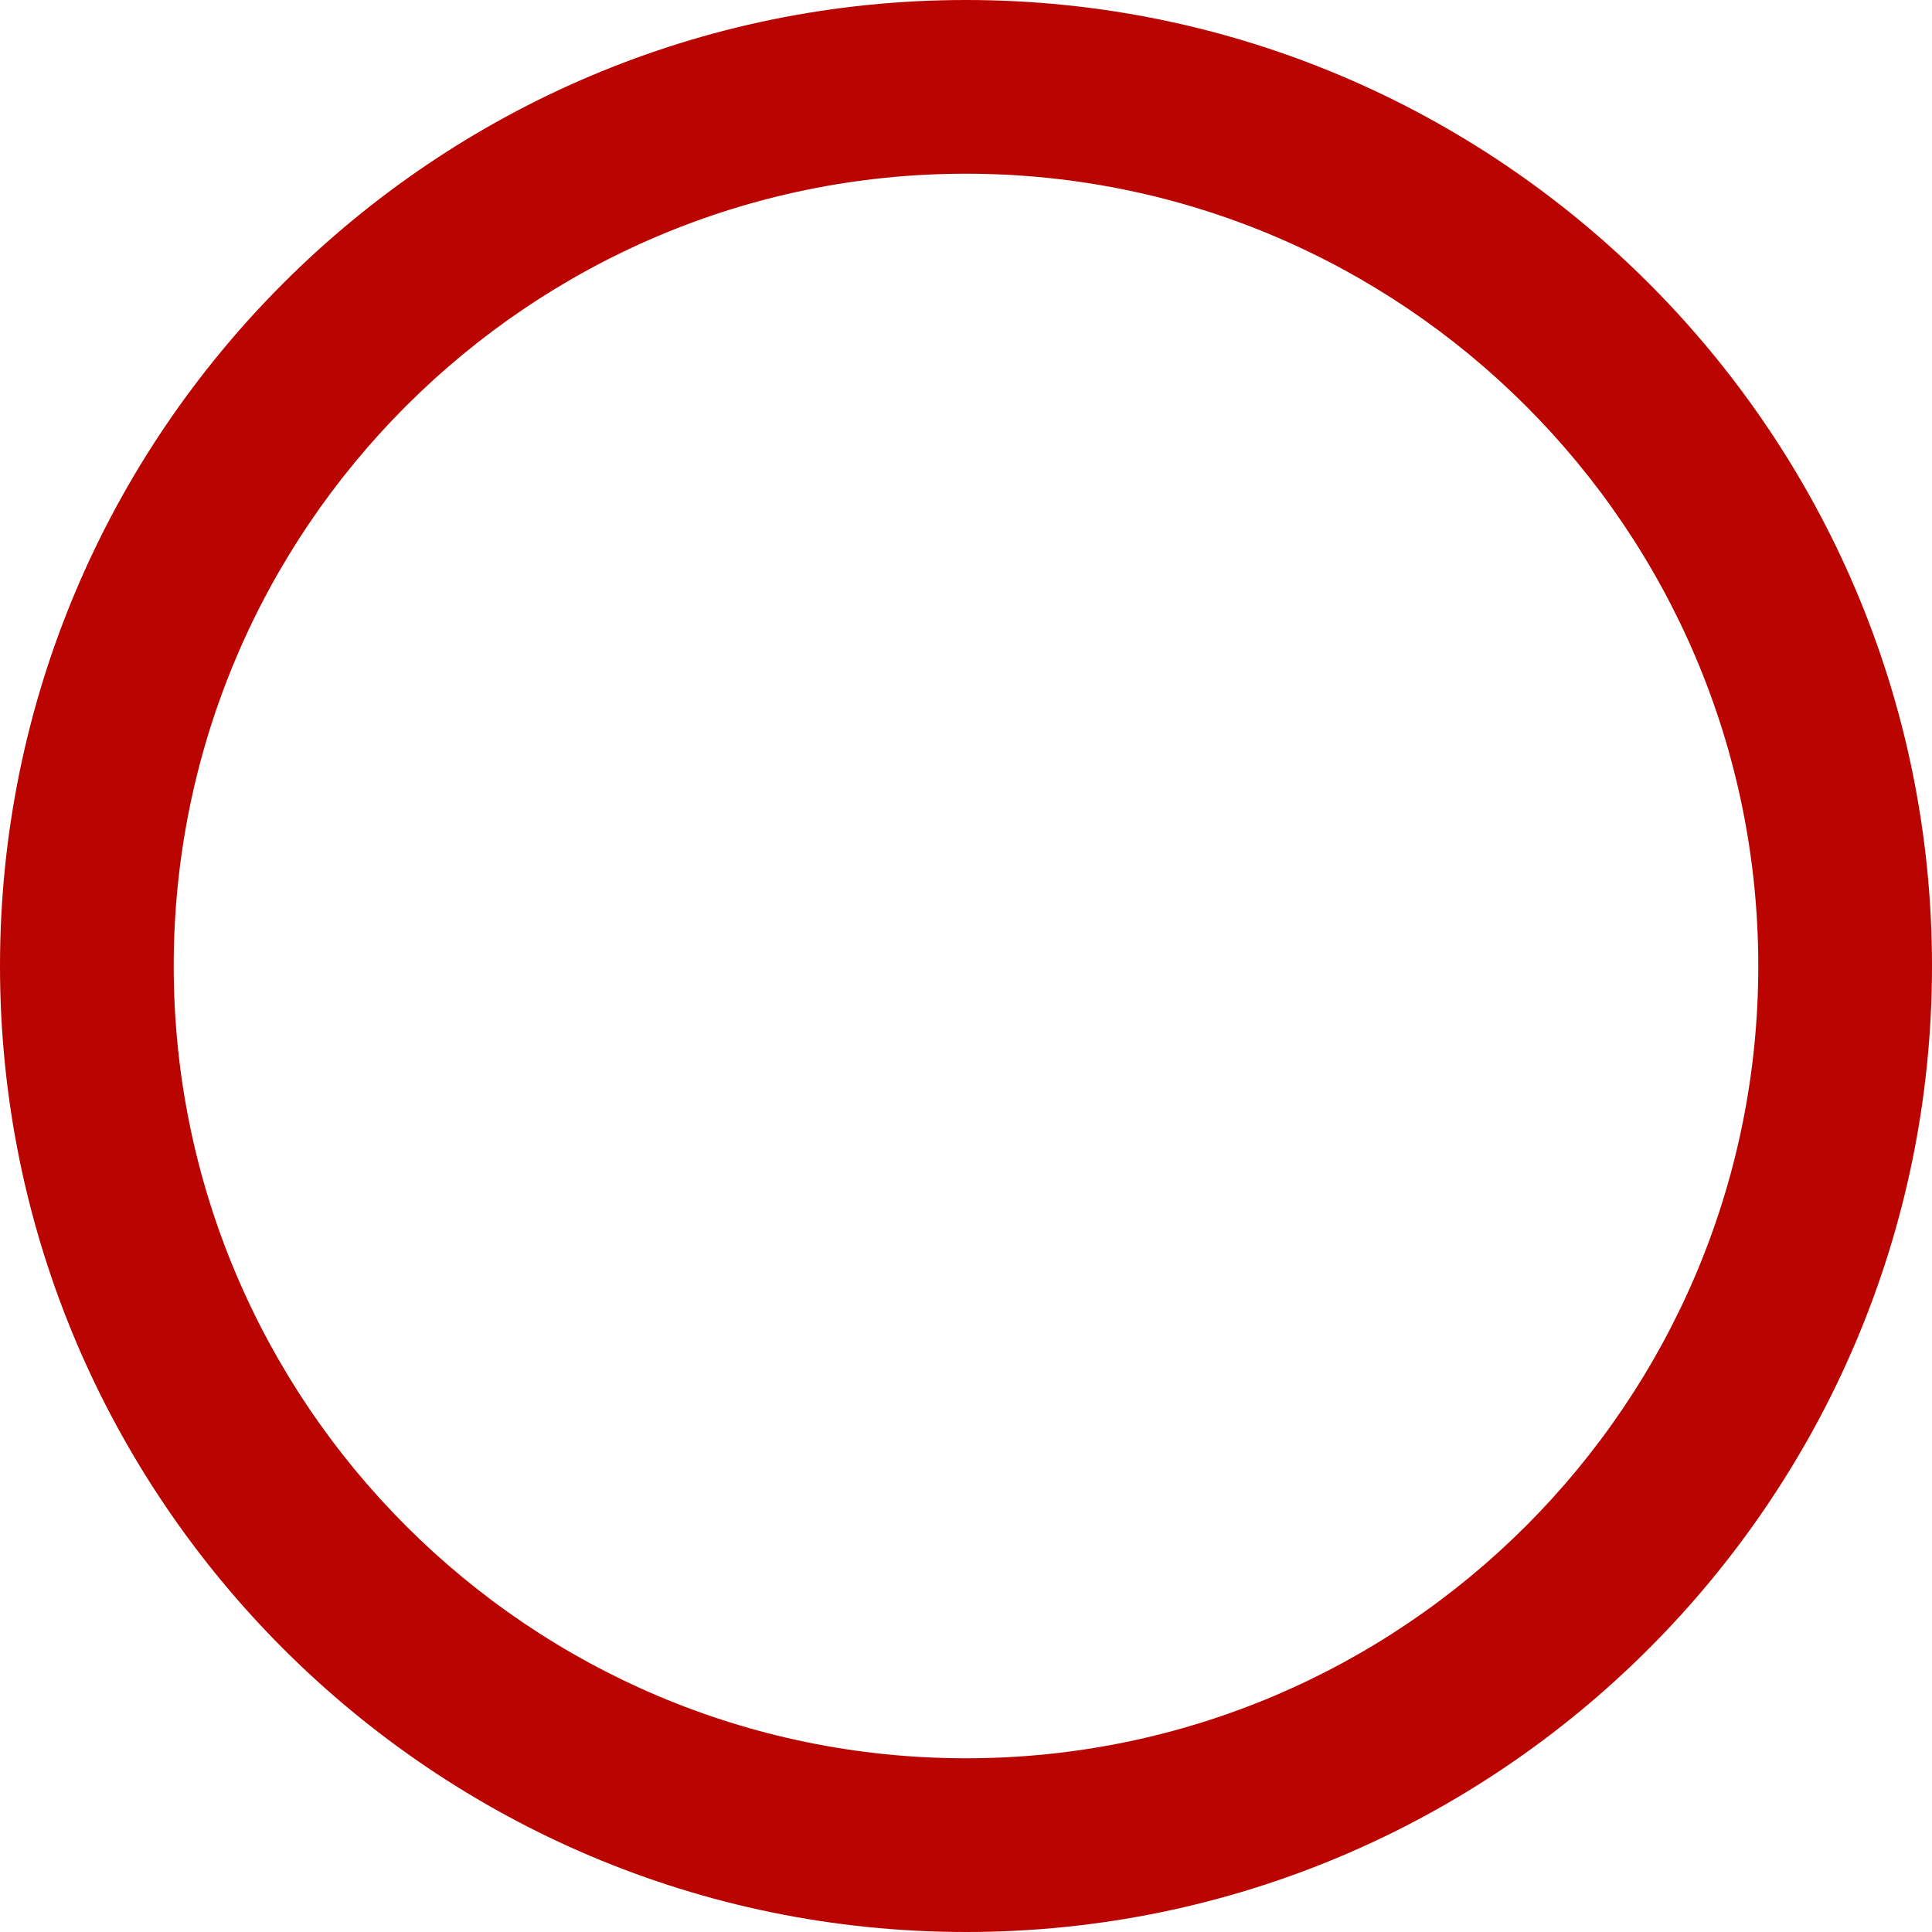
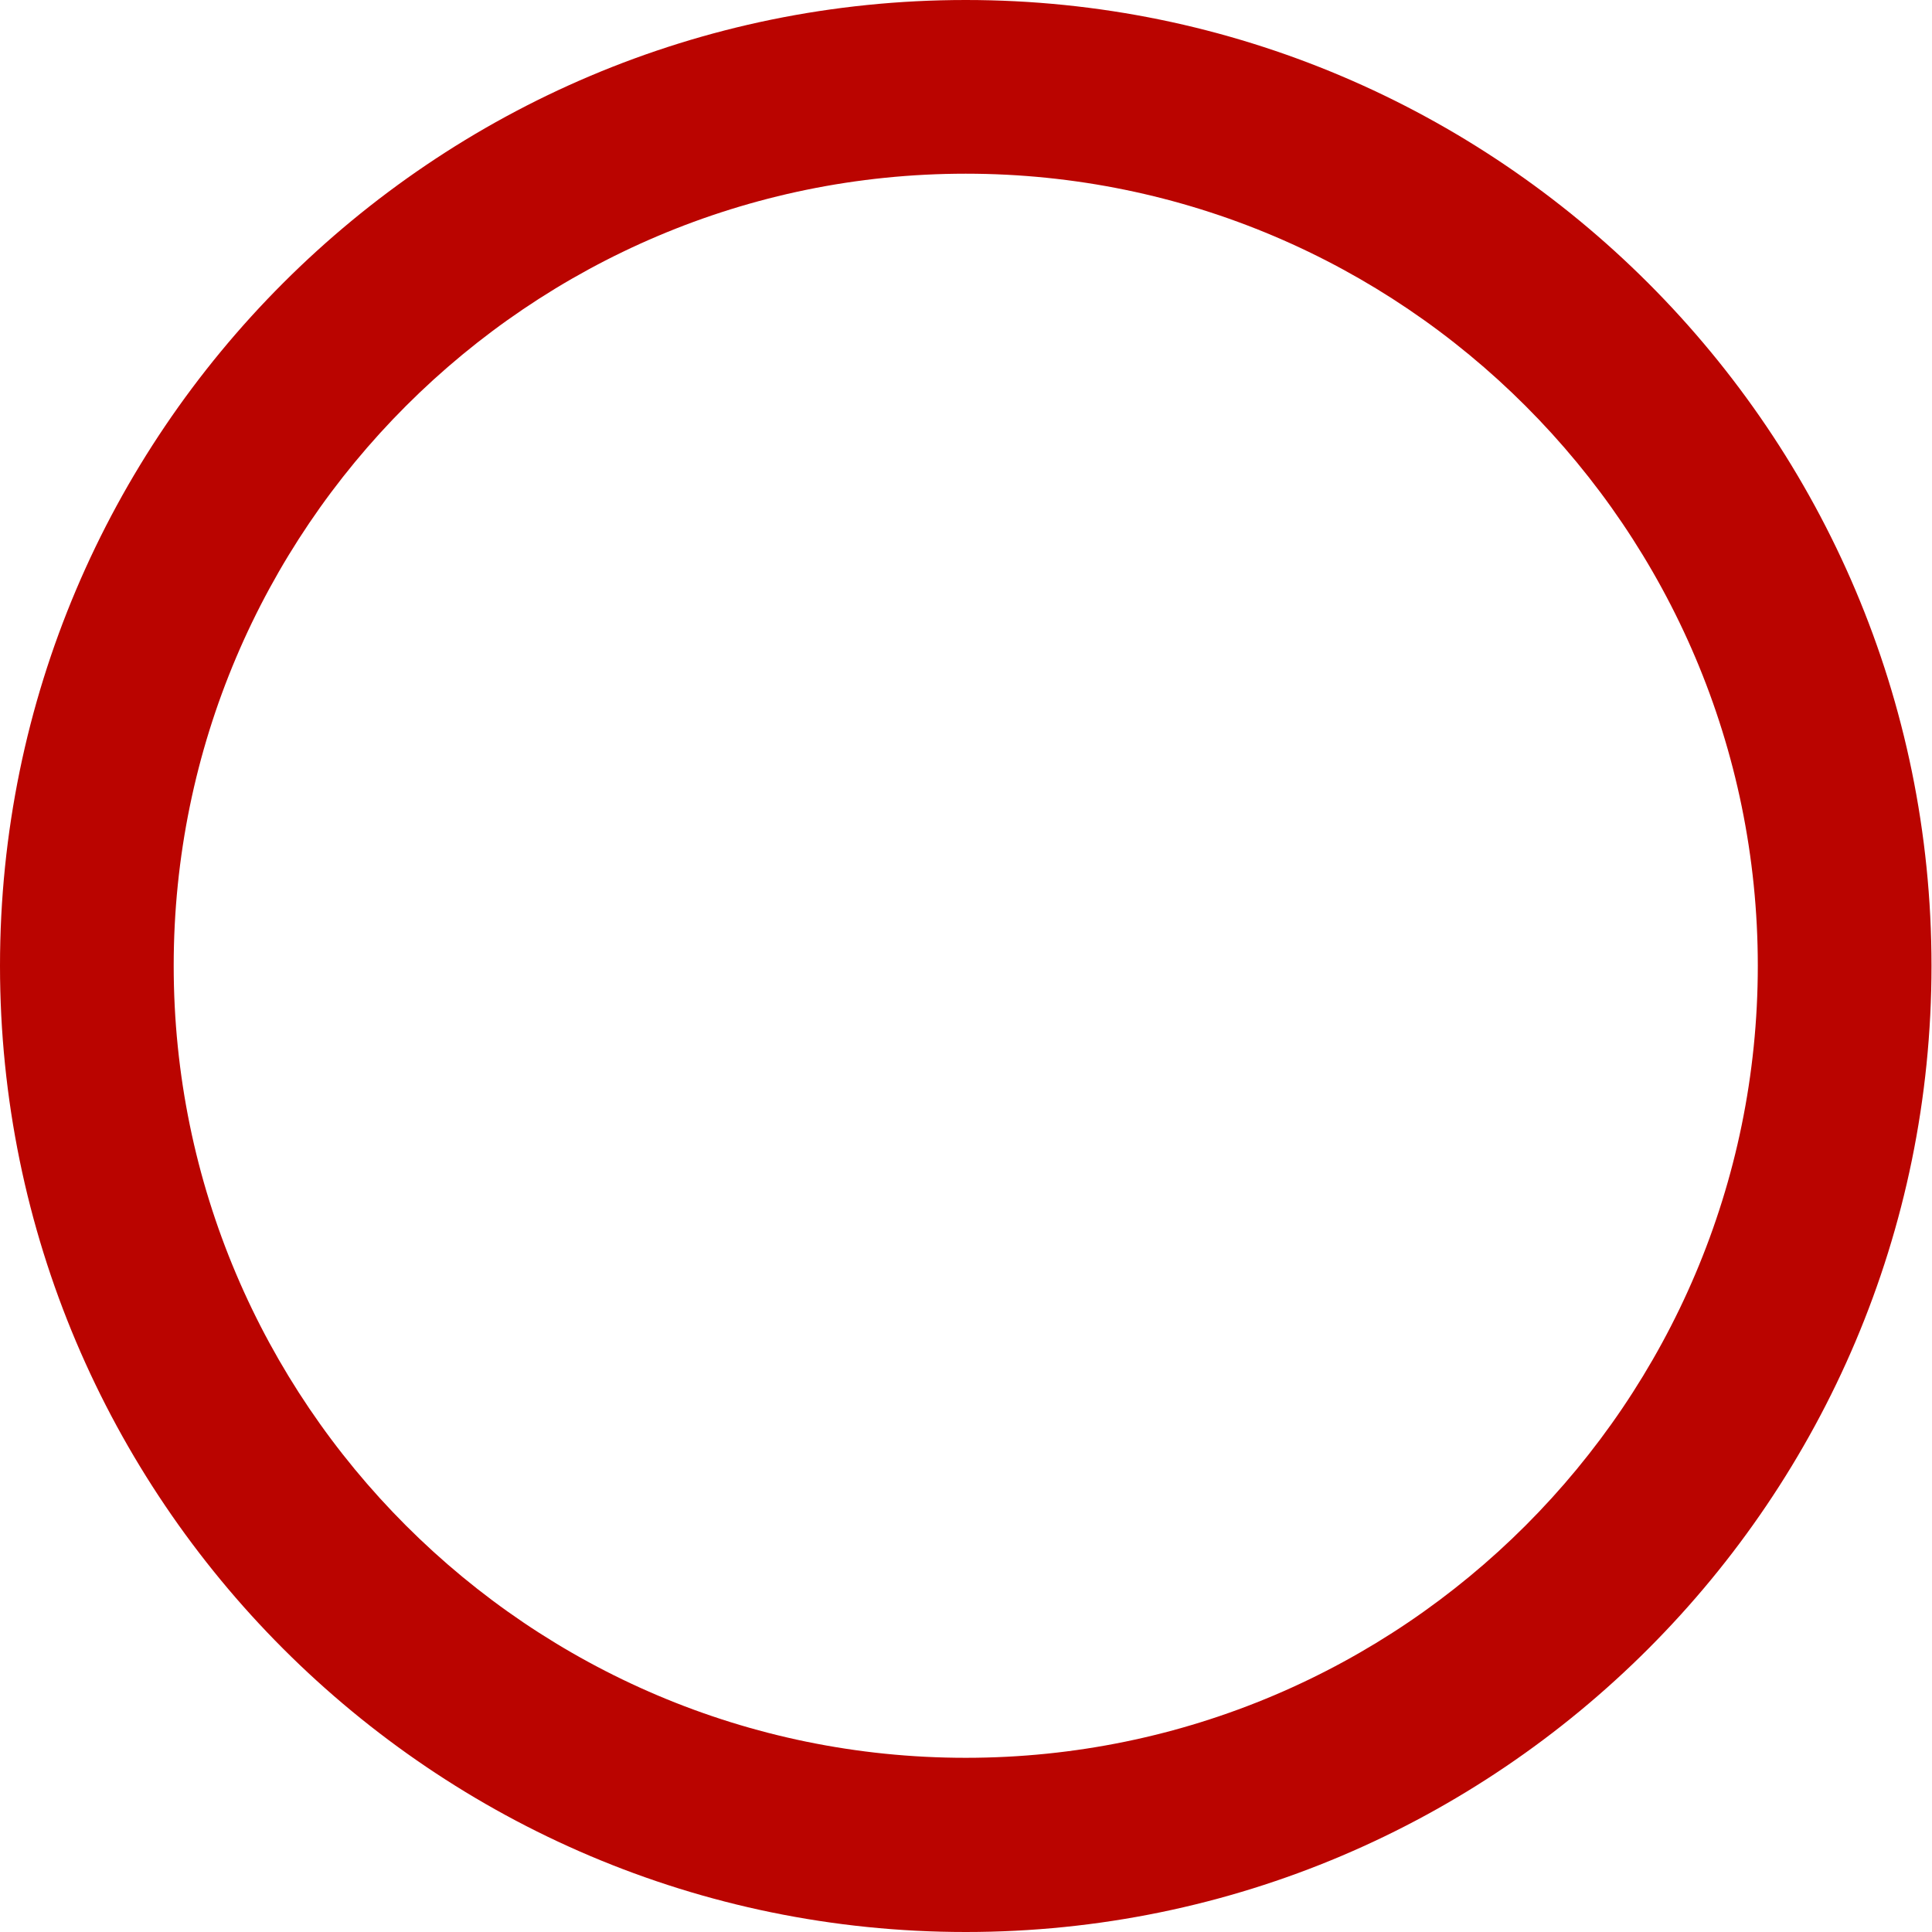
- <svg xmlns="http://www.w3.org/2000/svg" id="Calque_2" data-name="Calque 2" viewBox="0 0 389.26 389.26">
+ <svg xmlns="http://www.w3.org/2000/svg" id="Calque_2" data-name="Calque 2" viewBox="0 0 389.2 389.3">
  <defs>
    <style>
      .cls-1 {
        fill: #ba0400;
      }
    </style>
  </defs>
  <g id="Calque_2-2" data-name="Calque 2">
    <g id="Calque_1-2" data-name="Calque 1-2">
-       <path class="cls-1" d="m194.63,389.26C87.31,389.26,0,301.95,0,194.63S87.31,0,194.63,0s194.63,87.31,194.63,194.63-87.31,194.63-194.63,194.63Zm0-354.26c-88.02,0-159.63,71.61-159.63,159.63s71.61,159.63,159.63,159.63,159.63-71.61,159.63-159.63S282.65,35,194.63,35Z" />
+       <path class="cls-1" d="m194.6,389.3C87.3,389.3,0,302,0,194.6S87.3,0,194.6,0s194.6,87.3,194.6,194.6-87.2,194.7-194.6,194.7Zm0-354.3c-88,0-159.6,71.6-159.6,159.6s71.6,159.6,159.6,159.6,159.6-71.6,159.6-159.6S282.6,35,194.6,35Z" />
    </g>
  </g>
</svg>
